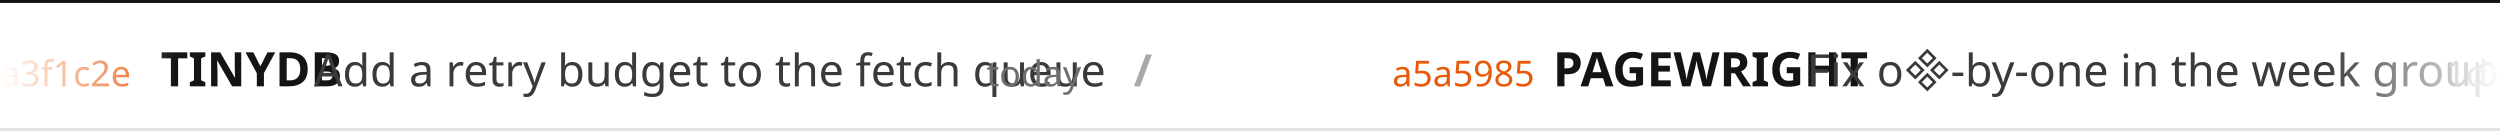
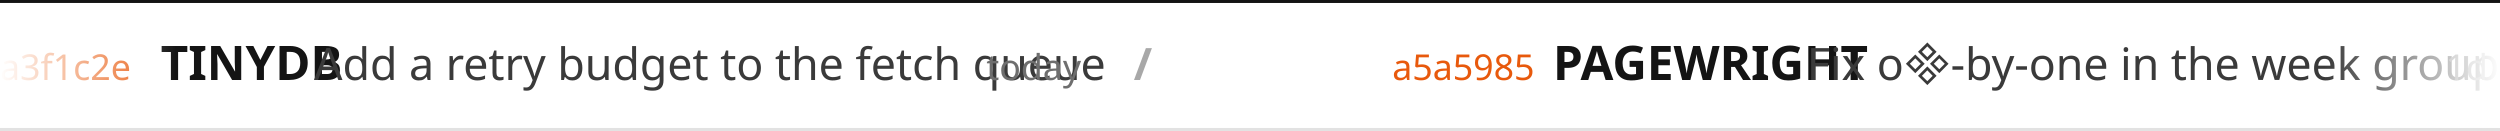
<svg xmlns="http://www.w3.org/2000/svg" width="840" height="44" viewBox="0 0 840 44" role="img">
  <defs>
    <style>@font-face{font-family:"Geist Mono";src:url(data:font/woff;sha256=52be51e0f6d29d6f7568c680aaa45bedfb1b4b5441db1b30a0640d3dbba27604);font-weight:400;font-style:normal}@font-face{font-family:"Archivo ExtraCondensed";src:url(data:font/woff;sha256=97c20fd9b8b8cdb1228c6060d7ce567287bb9ea8002ab96c99400bc91b7a4e1f);font-weight:700;font-style:normal}@font-face{font-family:"Archivo SemiCondensed";src:url(data:font/woff;sha256=8f89727b2a3a5c2ac8909281f23d2ac81d7c4ca01aedfc857b49462cdd31b453);font-weight:400;font-style:normal}</style>
    <clipPath id="id0">
      <rect width="467.8" height="44" />
    </clipPath>
    <clipPath id="id1">
      <rect width="485.6" height="44" />
    </clipPath>
    <linearGradient id="id2" x1="0" y1="0" x2="1" y2="0">
      <stop offset="0" stop-color="#ffffff" />
      <stop offset="1" stop-color="#ffffff" stop-opacity="0" />
    </linearGradient>
    <linearGradient id="id3" x1="0" y1="0" x2="1" y2="0">
      <stop offset="0" stop-color="#ffffff" stop-opacity="0" />
      <stop offset="1" stop-color="#ffffff" />
    </linearGradient>
  </defs>
  <g>
    <rect x="0" y="0" width="840" height="1" fill="#141414" />
    <g>
      <g>
        <g>
          <g>
            <g>
              <g>
                <g transform="translate(0 0)">
                  <g>
                    <g>
                      <g>
                        <g>
                          <g clip-path="url(#id0)">
                            <g>
                              <g>
                                <text xml:space="preserve" text-rendering="geometricPrecision" font-family="'Geist Mono'" font-weight="400" font-size="12" fill="#e8590c">
-                                   <tspan x="0 7.2 14.4 21.6 28.8 36 43.2" y="29">a3f1c2e</tspan>
+                                   <tspan x="0 7.2 14.4 21.6 28.8 36 43.2" y="26.878">a3f1c2e</tspan>
                                </text>
                                <rect x="50.4" y="0" width="3.6" height="1" fill="none" />
                                <text xml:space="preserve" text-rendering="geometricPrecision" font-family="'Archivo ExtraCondensed'" font-weight="700" font-size="16" fill="#141414">
-                                   <tspan x="54 61.104 64.736 72.752 80.416 88.384" y="29">TINYDB</tspan>
+                                   <tspan x="54 61.104 64.736 72.752 80.416 88.384" y="26.878">TINYDB</tspan>
                                </text>
                                <rect x="95.904" y="0" width="9.6" height="1" fill="none" />
                                <text xml:space="preserve" text-rendering="geometricPrecision" font-family="'Archivo SemiCondensed'" font-weight="400" font-size="15" fill="#3a3a3a">
-                                   <tspan x="105.504 114.504 122.109 129.714 132.459 139.854 142.599 146.934 154.344 158.334 162.789 169.374 172.119 179.724 187.254 194.859 202.224 209.634 213.624 216.369 220.359 227.994 230.739 234.729 242.259 249.669 252.414 256.239 263.649 267.639 274.659 282.189 284.934 292.539 300.069 307.479 315.009" y="29">Add a retry budget to the fetch queue</tspan>
+                                   <tspan x="105.504 114.504 122.109 129.714 132.459 139.854 142.599 146.934 154.344 158.334 162.789 169.374 172.119 179.724 187.254 194.859 202.224 209.634 213.624 216.369 220.359 227.994 230.739 234.729 242.259 249.669 252.414 256.239 263.649 267.639 274.659 282.189 284.934 292.539 300.069 307.479 315.009" y="26.878">Add a retry budget to the fetch queue</tspan>
                                </text>
                                <rect x="322.419" y="0" width="9" height="1" fill="none" />
                                <text xml:space="preserve" text-rendering="geometricPrecision" font-family="'Geist Mono'" font-weight="400" font-size="12" fill="#6e6e6e">
-                                   <tspan x="331.419 338.619 345.819 353.019 360.219" y="29">today</tspan>
+                                   <tspan x="331.419 338.619 345.819 353.019 360.219" y="26.878">today</tspan>
                                </text>
                                <rect x="367.419" y="0" width="13.5" height="1" fill="none" />
                                <text xml:space="preserve" text-rendering="geometricPrecision" font-family="'Archivo ExtraCondensed'" font-weight="700" font-size="15" fill="#a8a8a8">
-                                   <tspan x="380.919" y="29">/</tspan>
+                                   <tspan x="380.919" y="26.878">/</tspan>
                                </text>
                              </g>
                            </g>
                          </g>
                        </g>
                        <g>
                          <g transform="translate(467.8 0)" clip-path="url(#id1)">
                            <g transform="translate(-467.8 0)">
                              <g transform="translate(467.8 0)">
                                <text xml:space="preserve" text-rendering="geometricPrecision" font-family="'Geist Mono'" font-weight="400" font-size="12" fill="#e8590c">
-                                   <tspan x="0 7.2 14.4 21.6 28.8 36 43.2" y="29">a5a5985</tspan>
+                                   <tspan x="0 7.2 14.4 21.6 28.8 36 43.2" y="26.878">a5a5985</tspan>
                                </text>
                                <rect x="50.4" y="0" width="3.6" height="1" fill="none" />
                                <text xml:space="preserve" text-rendering="geometricPrecision" font-family="'Archivo ExtraCondensed'" font-weight="700" font-size="16" fill="#141414">
-                                   <tspan x="54 60.912 68.432 76.8 83.92 94.832 102.64 106.272 114.64 122.592" y="29">PAGEWRIGHT</tspan>
+                                   <tspan x="54 60.912 68.432 76.8 83.92 94.832 102.64 106.272 114.64 122.592" y="26.878">PAGEWRIGHT</tspan>
                                </text>
                                <rect x="129.696" y="0" width="9.6" height="1" fill="none" />
                                <text xml:space="preserve" text-rendering="geometricPrecision" font-family="'Archivo SemiCondensed'" font-weight="400" font-size="15" aria-label="Fix off-by-one in the week grouping" fill="#3a3a3a">
-                                   <tspan x="139.296 147.336 150.471 157.326 160.071 167.706 175.026 179.556 187.131 193.716 198.246 205.881 213.411 220.821 223.566 226.701 234.231 236.976 240.966 248.496 255.906 258.651 268.341 275.751 283.161 289.641 292.386 299.751 304.086 311.721 319.251 326.856 329.991 337.521" y="29">Fix o-by-one in the week grouping</tspan>
+                                   <tspan x="139.296 147.336 150.471 157.326 160.071 167.706 175.026 179.556 187.131 193.716 198.246 205.881 213.411 220.821 223.566 226.701 234.231 236.976 240.966 248.496 255.906 258.651 268.341 275.751 283.161 289.641 292.386 299.751 304.086 311.721 319.251 326.856 329.991 337.521" y="26.878">Fix o-by-one in the week grouping</tspan>
                                </text>
                                <rect x="344.886" y="0" width="9" height="1" fill="none" />
                                <text xml:space="preserve" text-rendering="geometricPrecision" font-family="'Geist Mono'" font-weight="400" font-size="12" fill="#6e6e6e">
-                                   <tspan x="353.886 361.086" y="29">1d</tspan>
+                                   <tspan x="353.886 361.086" y="26.878">1d</tspan>
                                </text>
                                <rect x="368.286" y="0" width="13.5" height="1" fill="none" />
                                <text xml:space="preserve" text-rendering="geometricPrecision" font-family="'Archivo ExtraCondensed'" font-weight="700" font-size="15" fill="#a8a8a8">
-                                   <tspan x="381.786" y="29">/</tspan>
+                                   <tspan x="381.786" y="26.878">/</tspan>
                                </text>
                              </g>
                            </g>
                          </g>
                        </g>
                        <g />
                        <g />
                        <g />
                        <g />
                      </g>
                    </g>
                    <g>
                      <g transform="translate(3003.1 0)">
                        <g />
                        <g />
                        <g />
                        <g />
                        <g />
                        <g />
                      </g>
                    </g>
                  </g>
                </g>
              </g>
            </g>
          </g>
        </g>
      </g>
    </g>
    <rect x="0" y="1" width="59" height="42" fill="url(#id2)" />
    <rect x="781" y="1" width="59" height="42" fill="url(#id3)" />
    <rect x="0" y="43" width="840" height="1" fill="#e2e2e2" />
  </g>
</svg>
